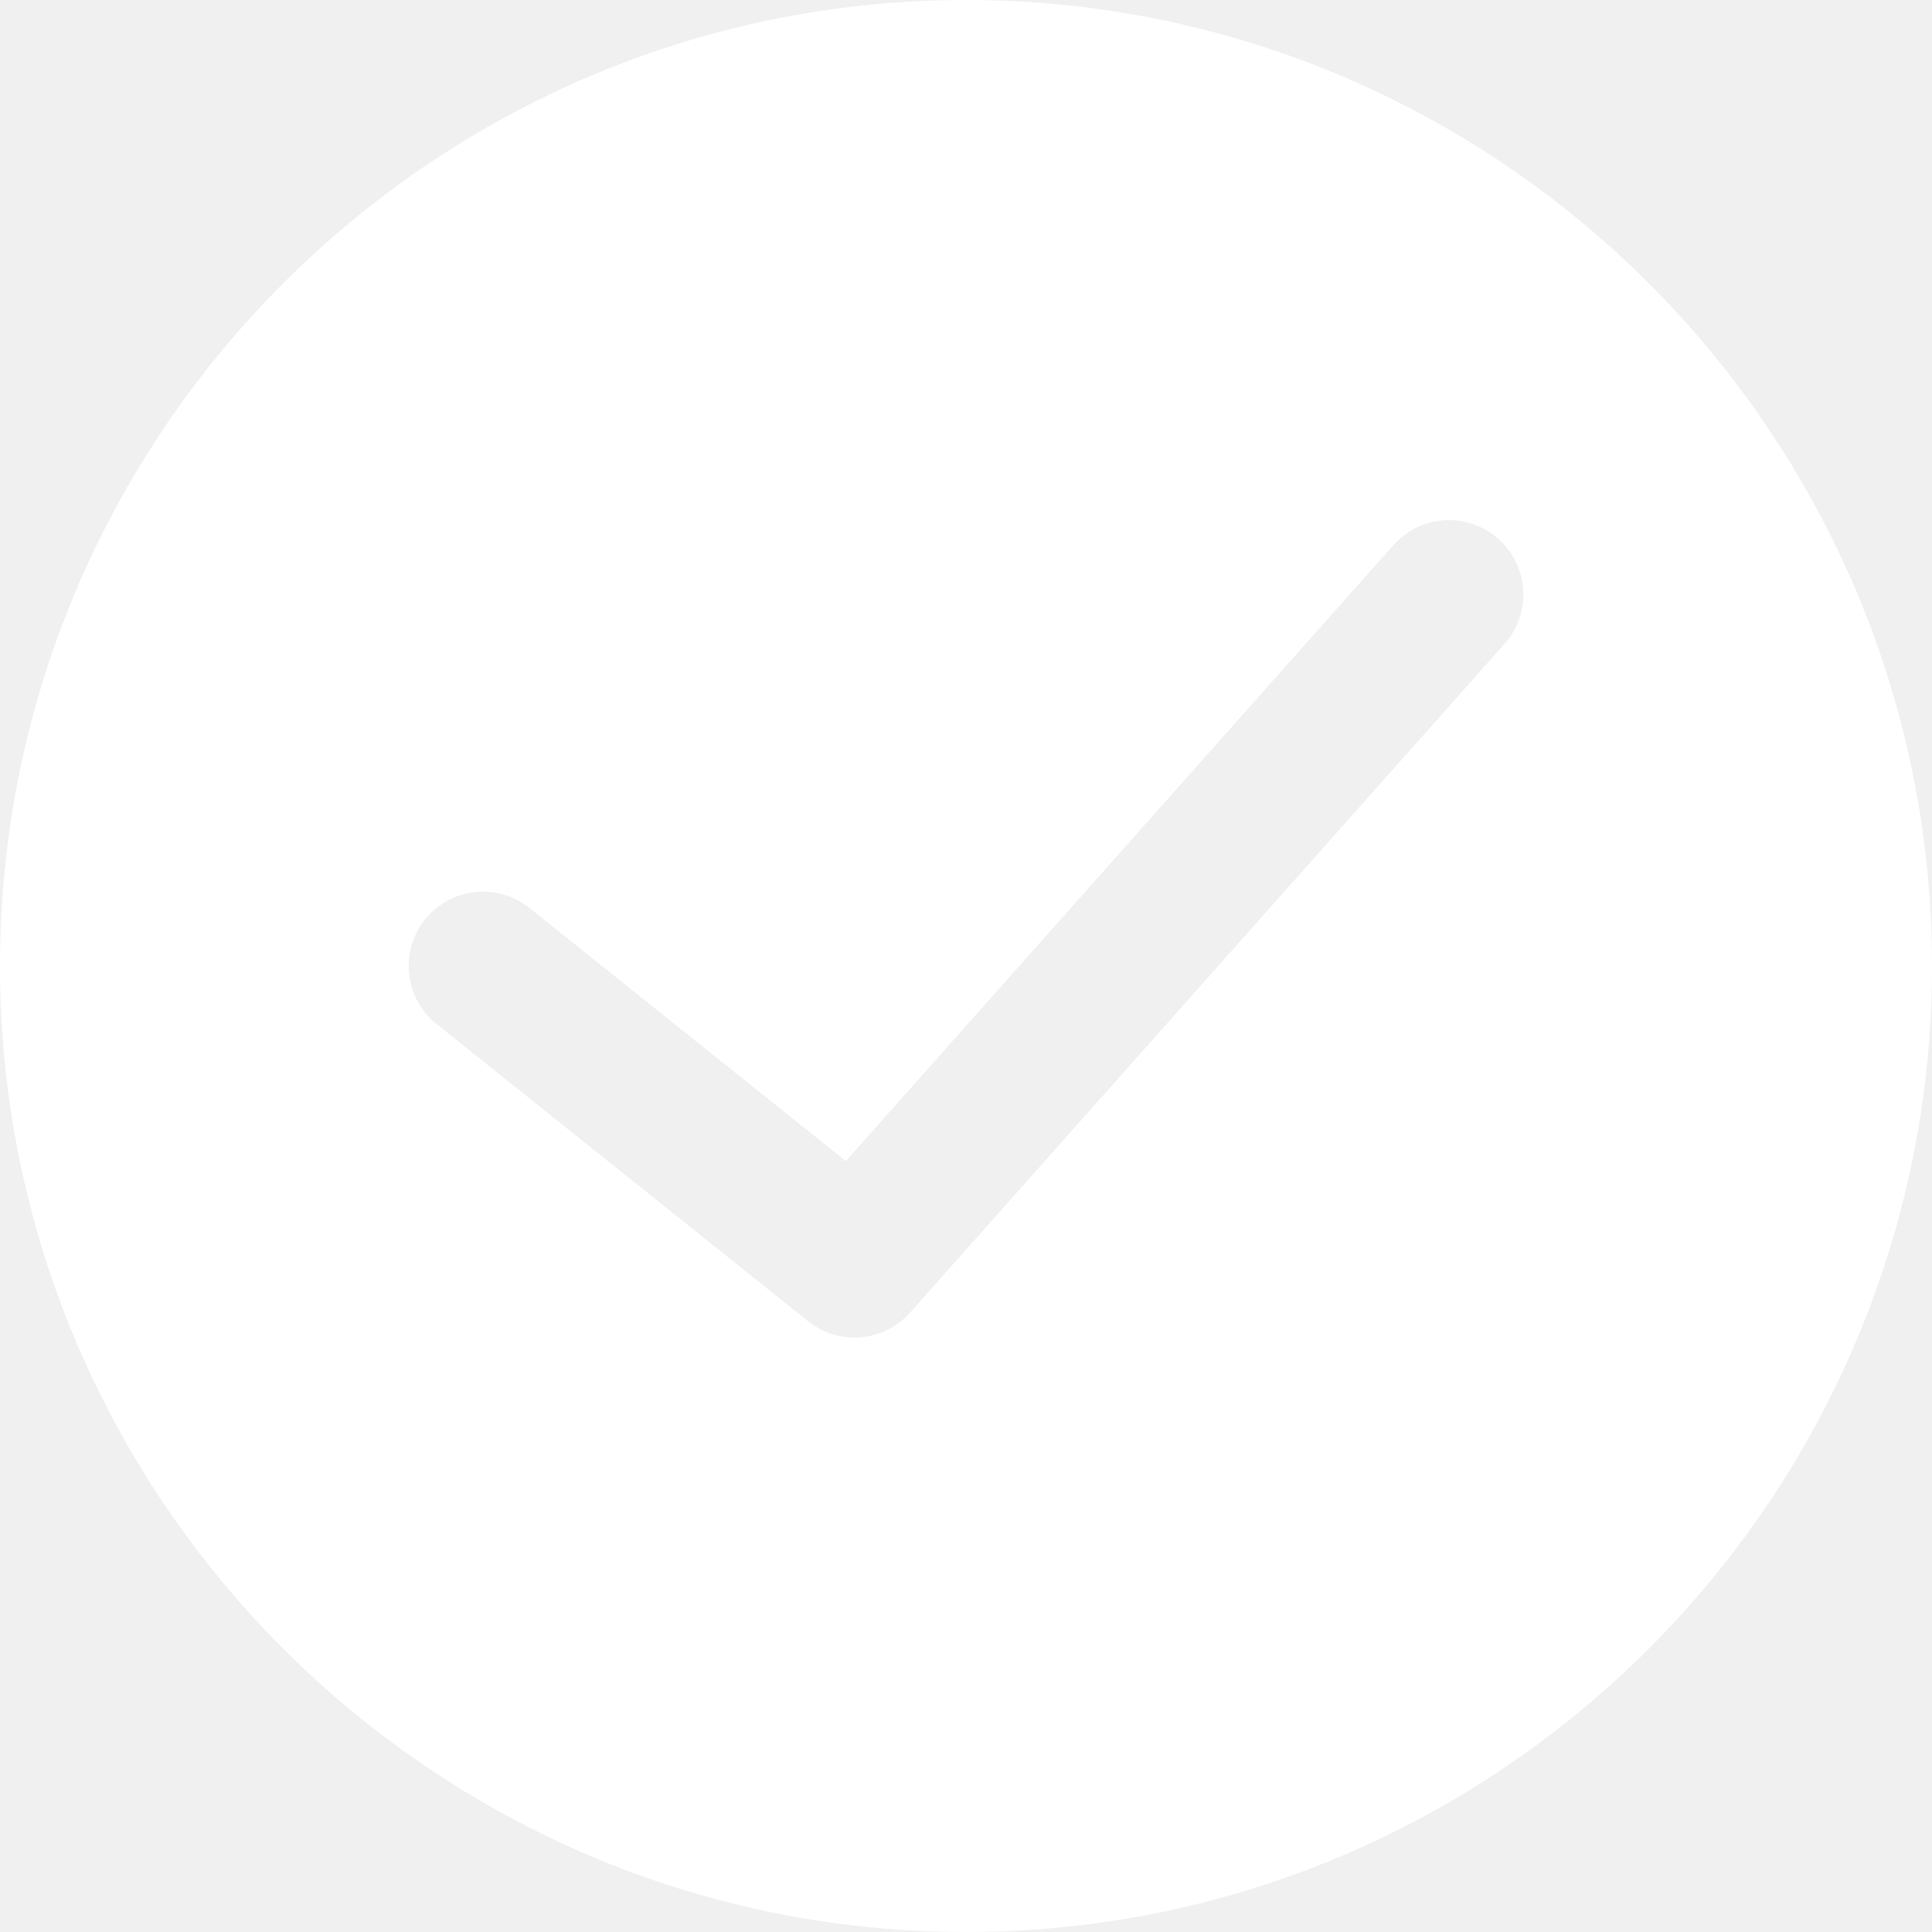
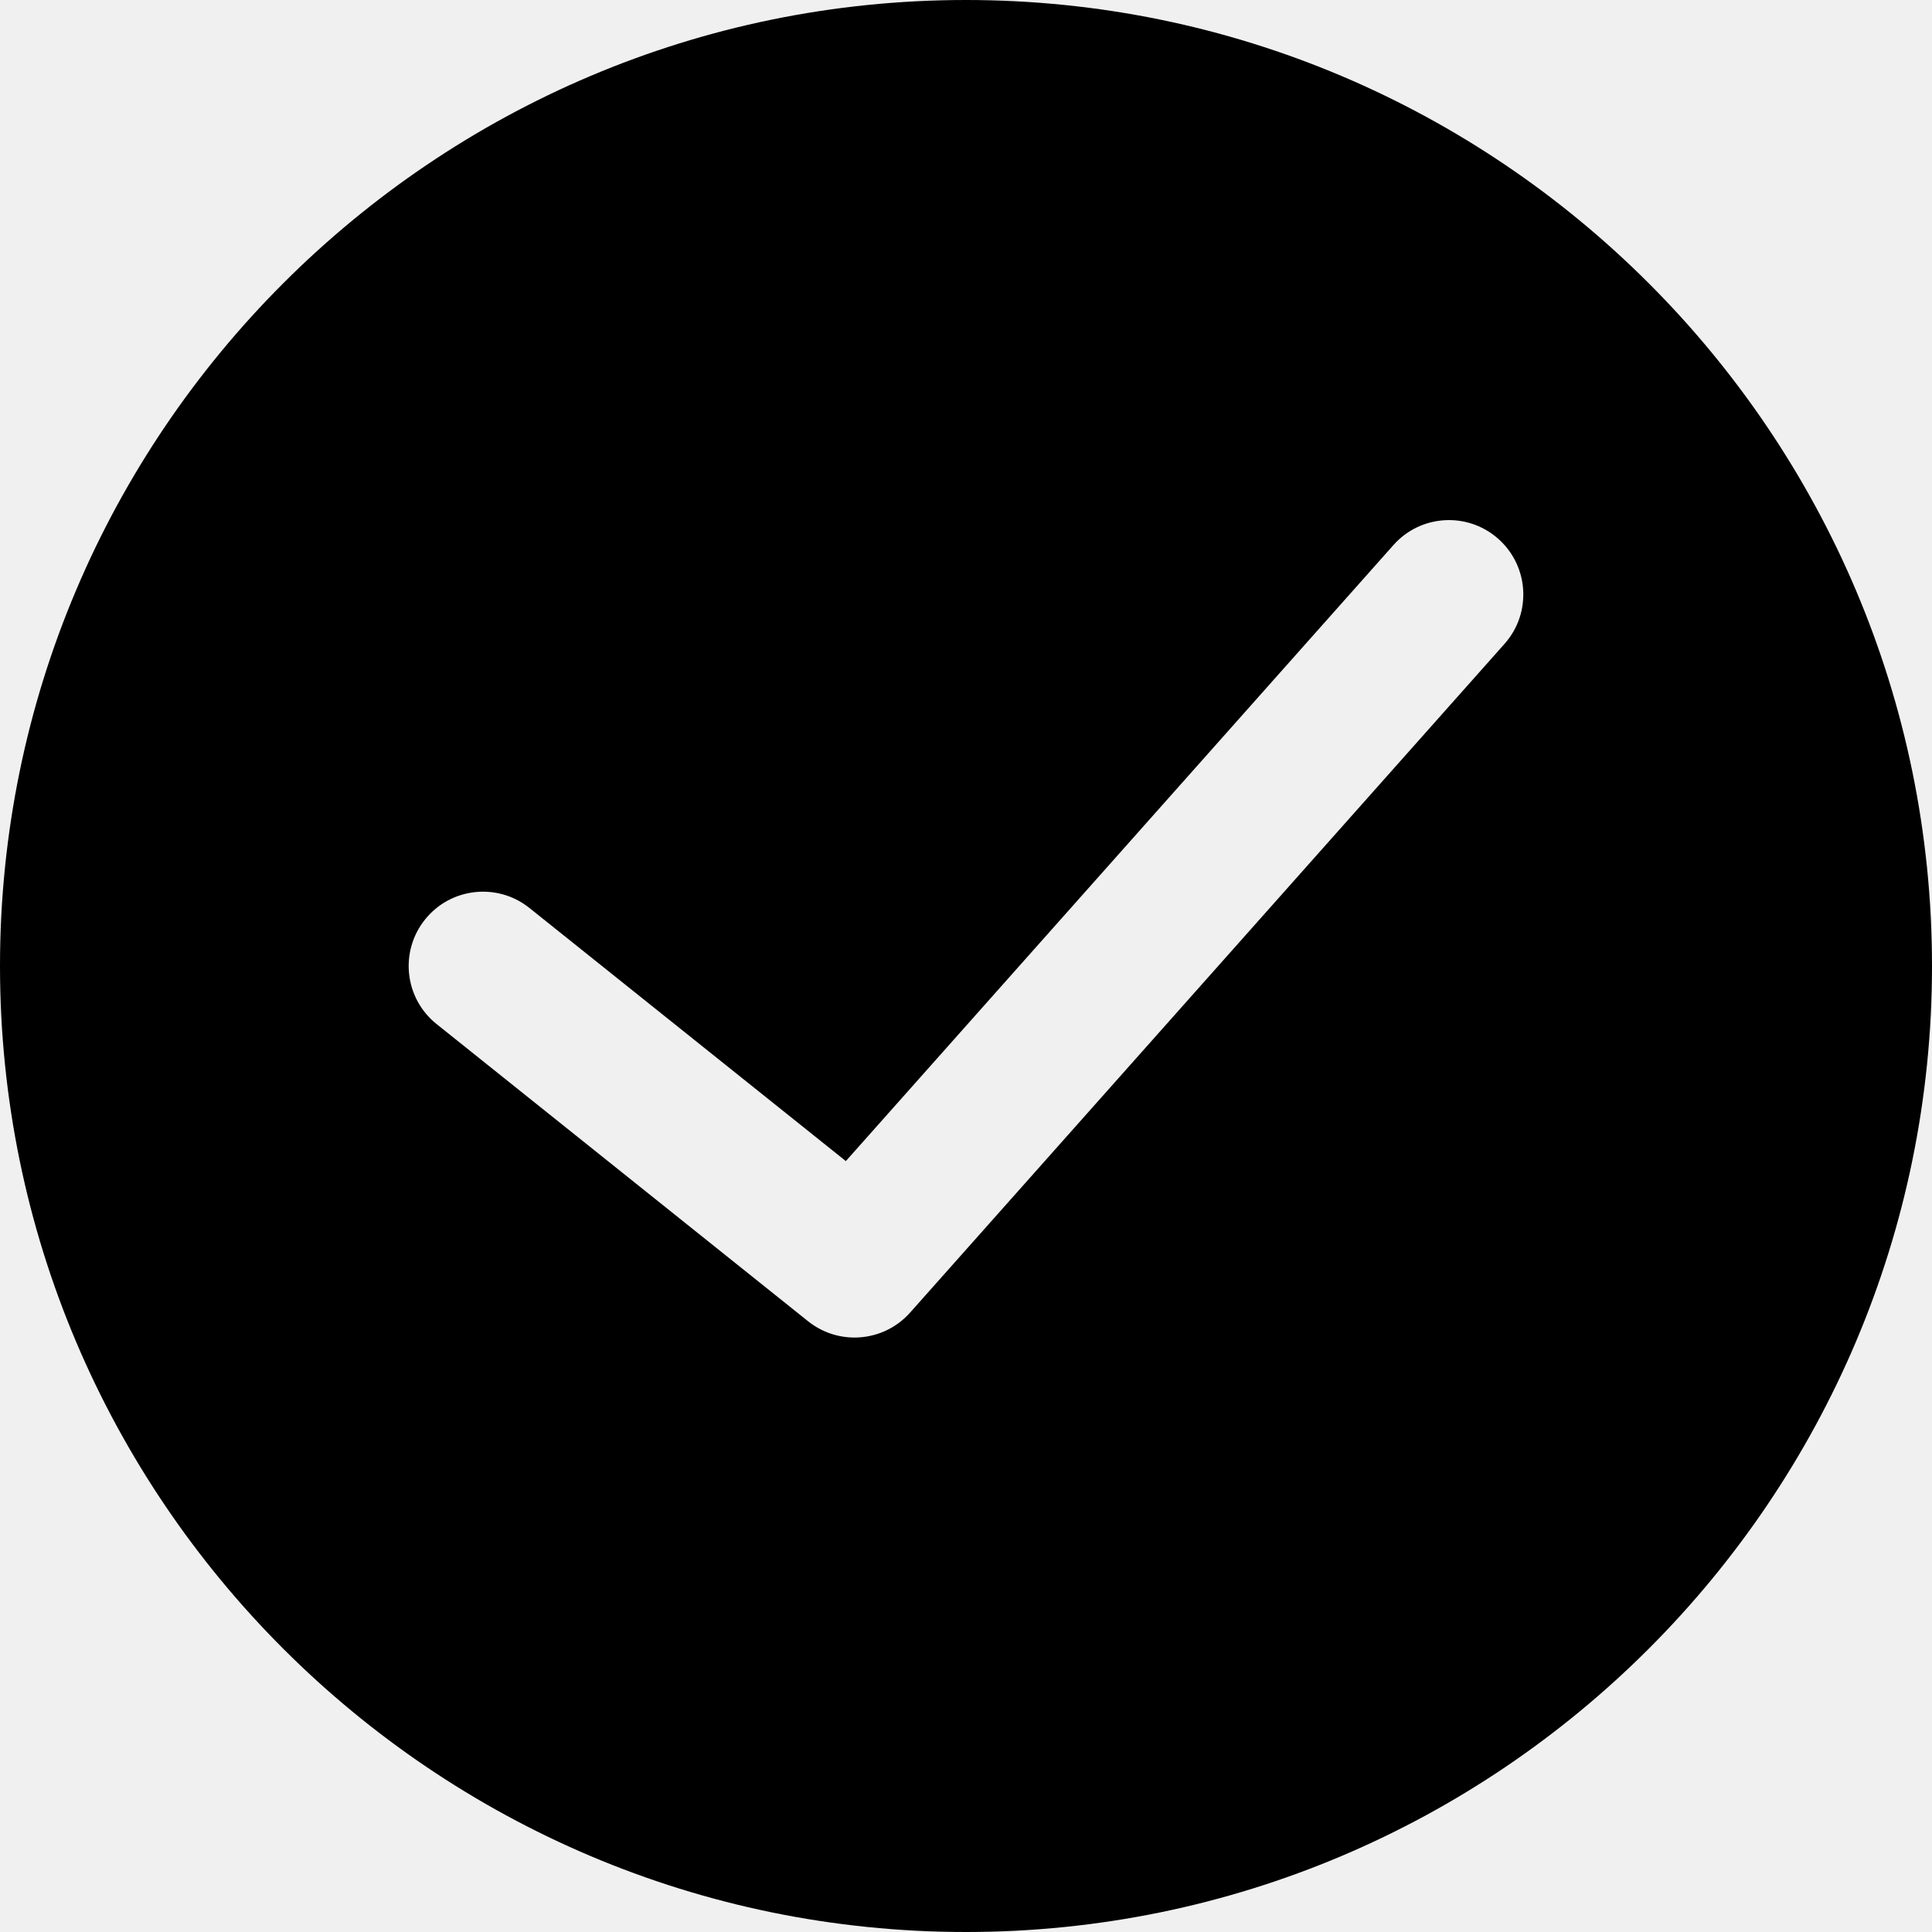
- <svg xmlns="http://www.w3.org/2000/svg" version="1.1" id="Capa_1" x="0px" y="0px" width="28px" height="28px" viewBox="0 0 52 52" style="enable-background:new 0 0 52 52;" xml:space="preserve">
-   <g>
-     <path fill="white" d="M26,0C11.664,0,0,11.663,0,26s11.664,26,26,26s26-11.663,26-26S40.336,0,26,0z M40.495,17.329l-16,18   C24.101,35.772,23.552,36,22.999,36c-0.439,0-0.88-0.144-1.249-0.438l-10-8c-0.862-0.689-1.002-1.948-0.312-2.811   c0.689-0.863,1.949-1.003,2.811-0.313l8.517,6.813l14.739-16.581c0.732-0.826,1.998-0.9,2.823-0.166   C41.154,15.239,41.229,16.503,40.495,17.329z" />
-   </g>
-   <g>
- </g>
-   <g>
- </g>
-   <g>
- </g>
-   <g>
- </g>
-   <g>
- </g>
-   <g>
- </g>
-   <g>
- </g>
-   <g>
- </g>
-   <g>
- </g>
-   <g>
- </g>
-   <g>
- </g>
-   <g>
- </g>
-   <g>
- </g>
-   <g>
- </g>
-   <g>
- </g>
+ <svg xmlns="http://www.w3.org/2000/svg" version="1.1" viewBox="0 0 52 52">
+   <path d="M26,0C11.664,0,0,11.663,0,26s11.664,26,26,26s26-11.663,26-26S40.336,0,26,0z M40.495,17.329l-16,18   C24.101,35.772,23.552,36,22.999,36c-0.439,0-0.88-0.144-1.249-0.438l-10-8c-0.862-0.689-1.002-1.948-0.312-2.811   c0.689-0.863,1.949-1.003,2.811-0.313l8.517,6.813l14.739-16.581c0.732-0.826,1.998-0.9,2.823-0.166   C41.154,15.239,41.229,16.503,40.495,17.329z" />
</svg>
